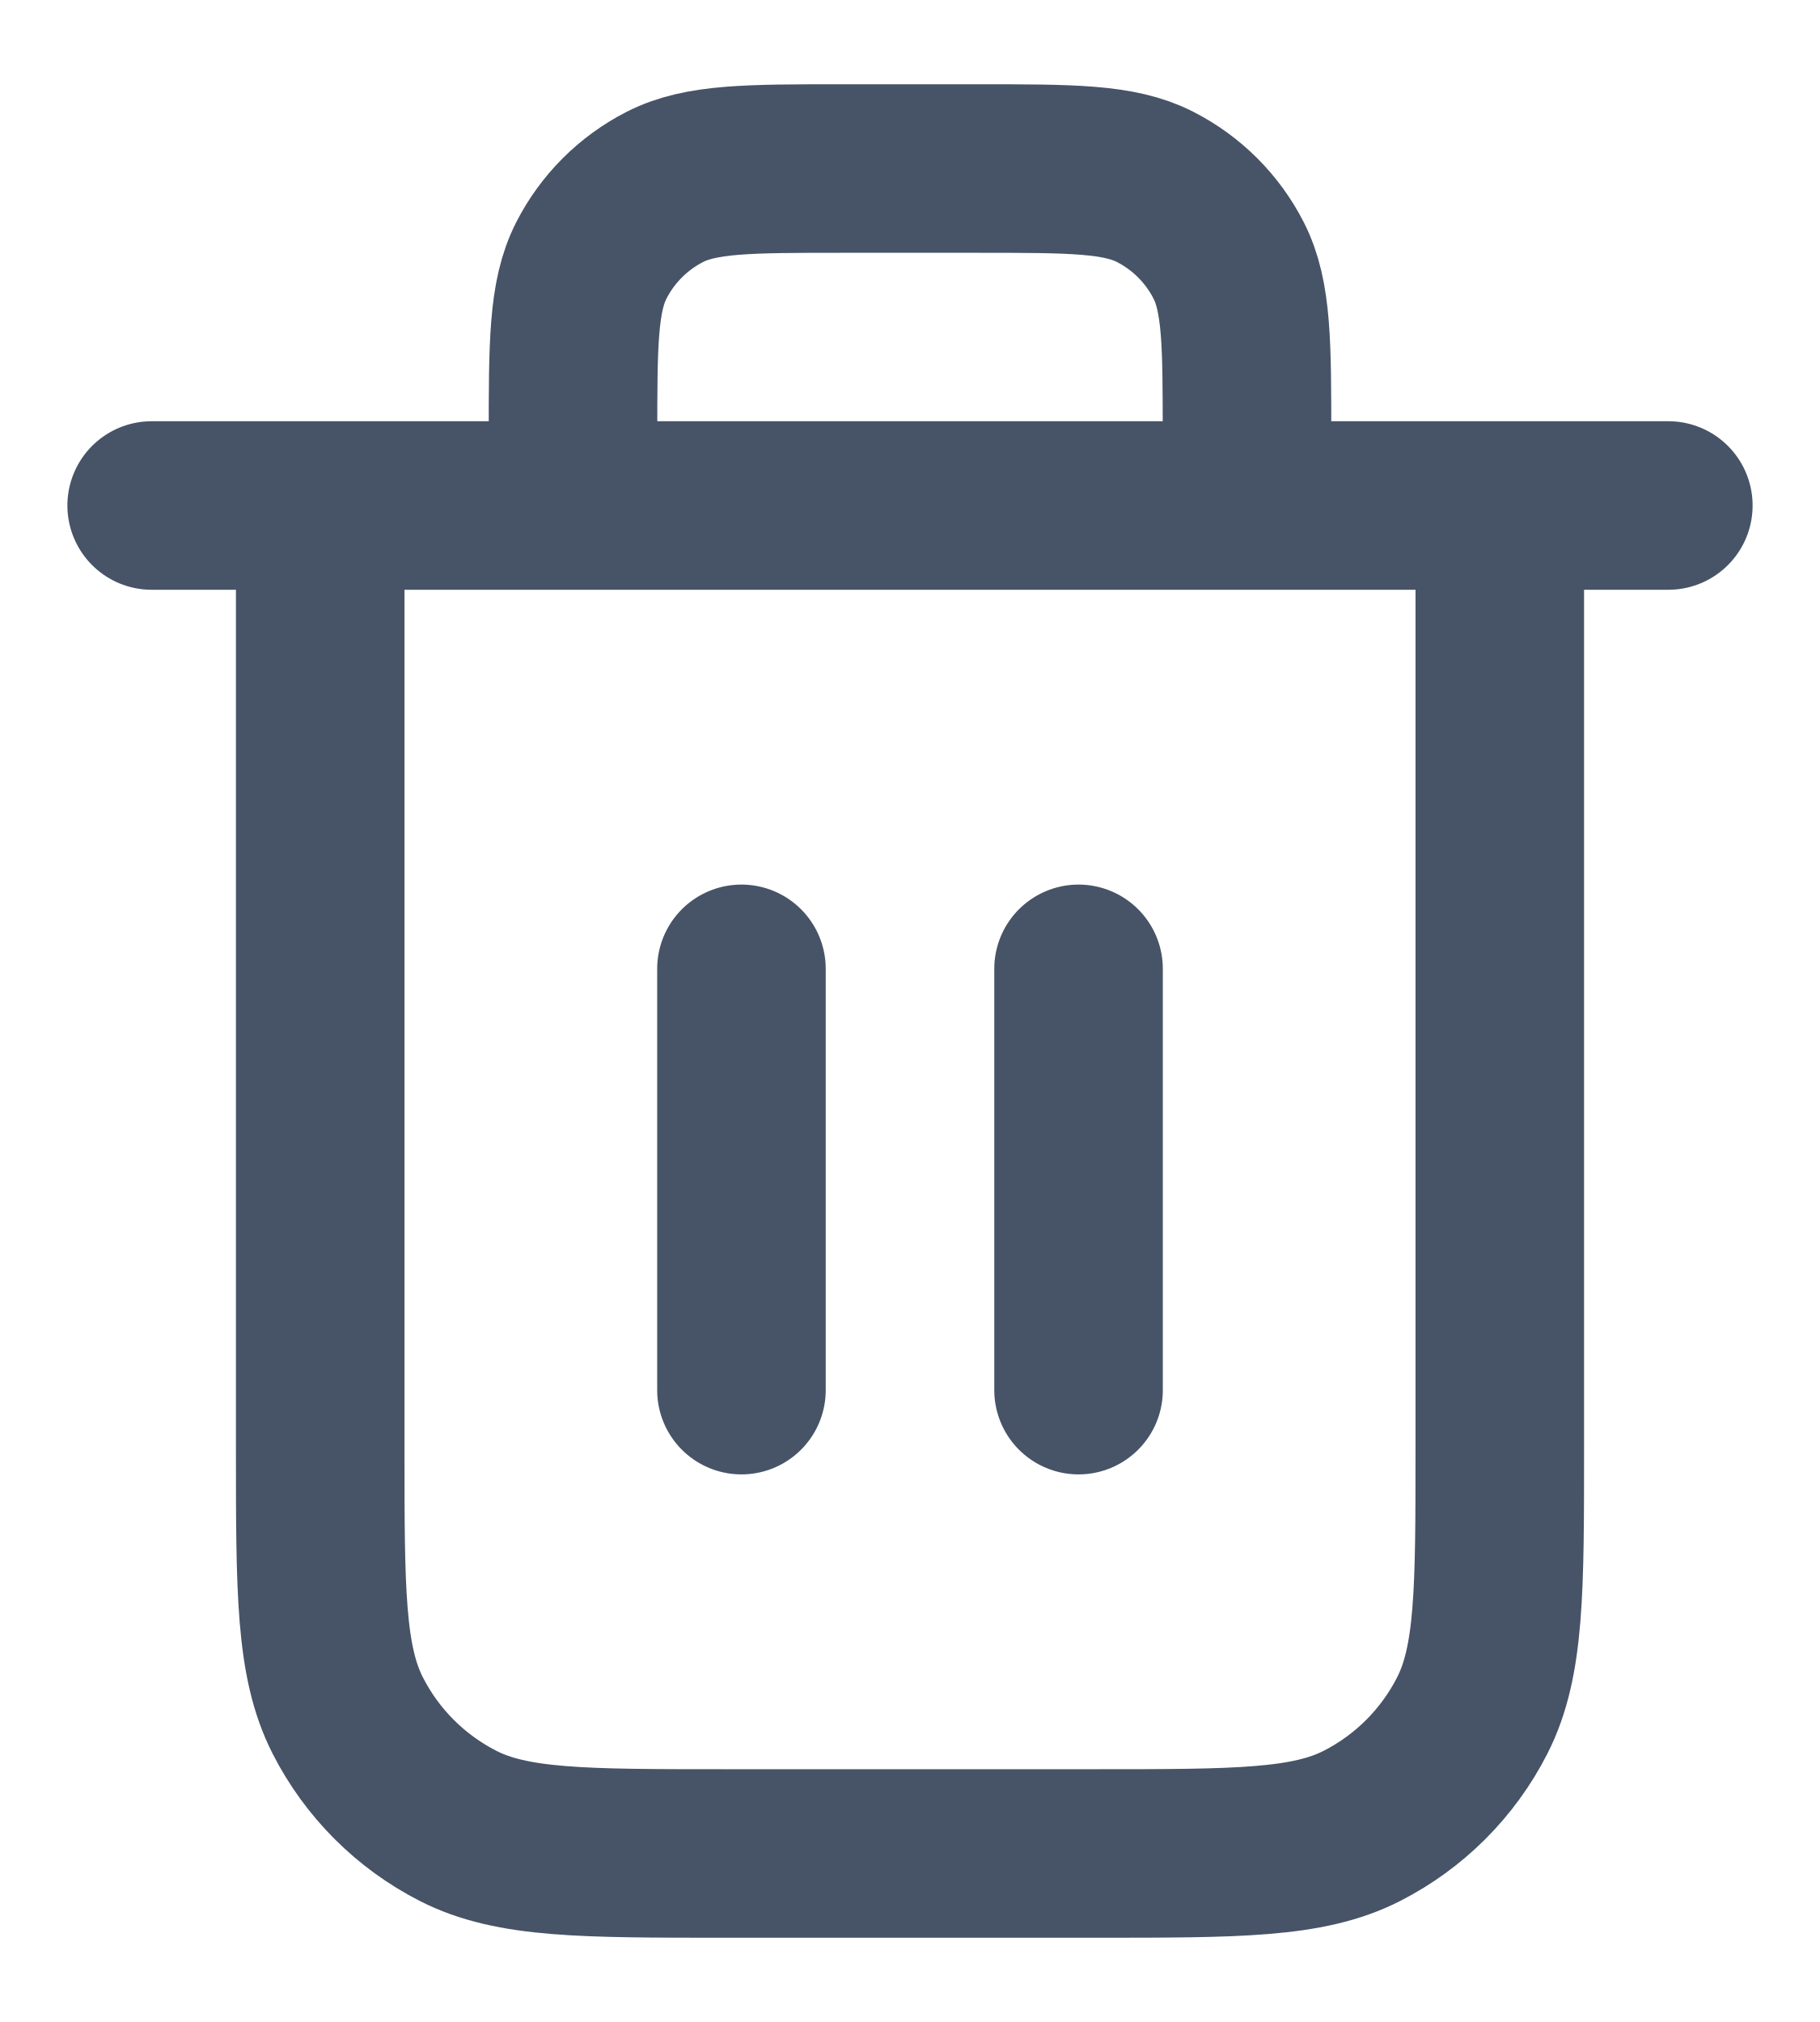
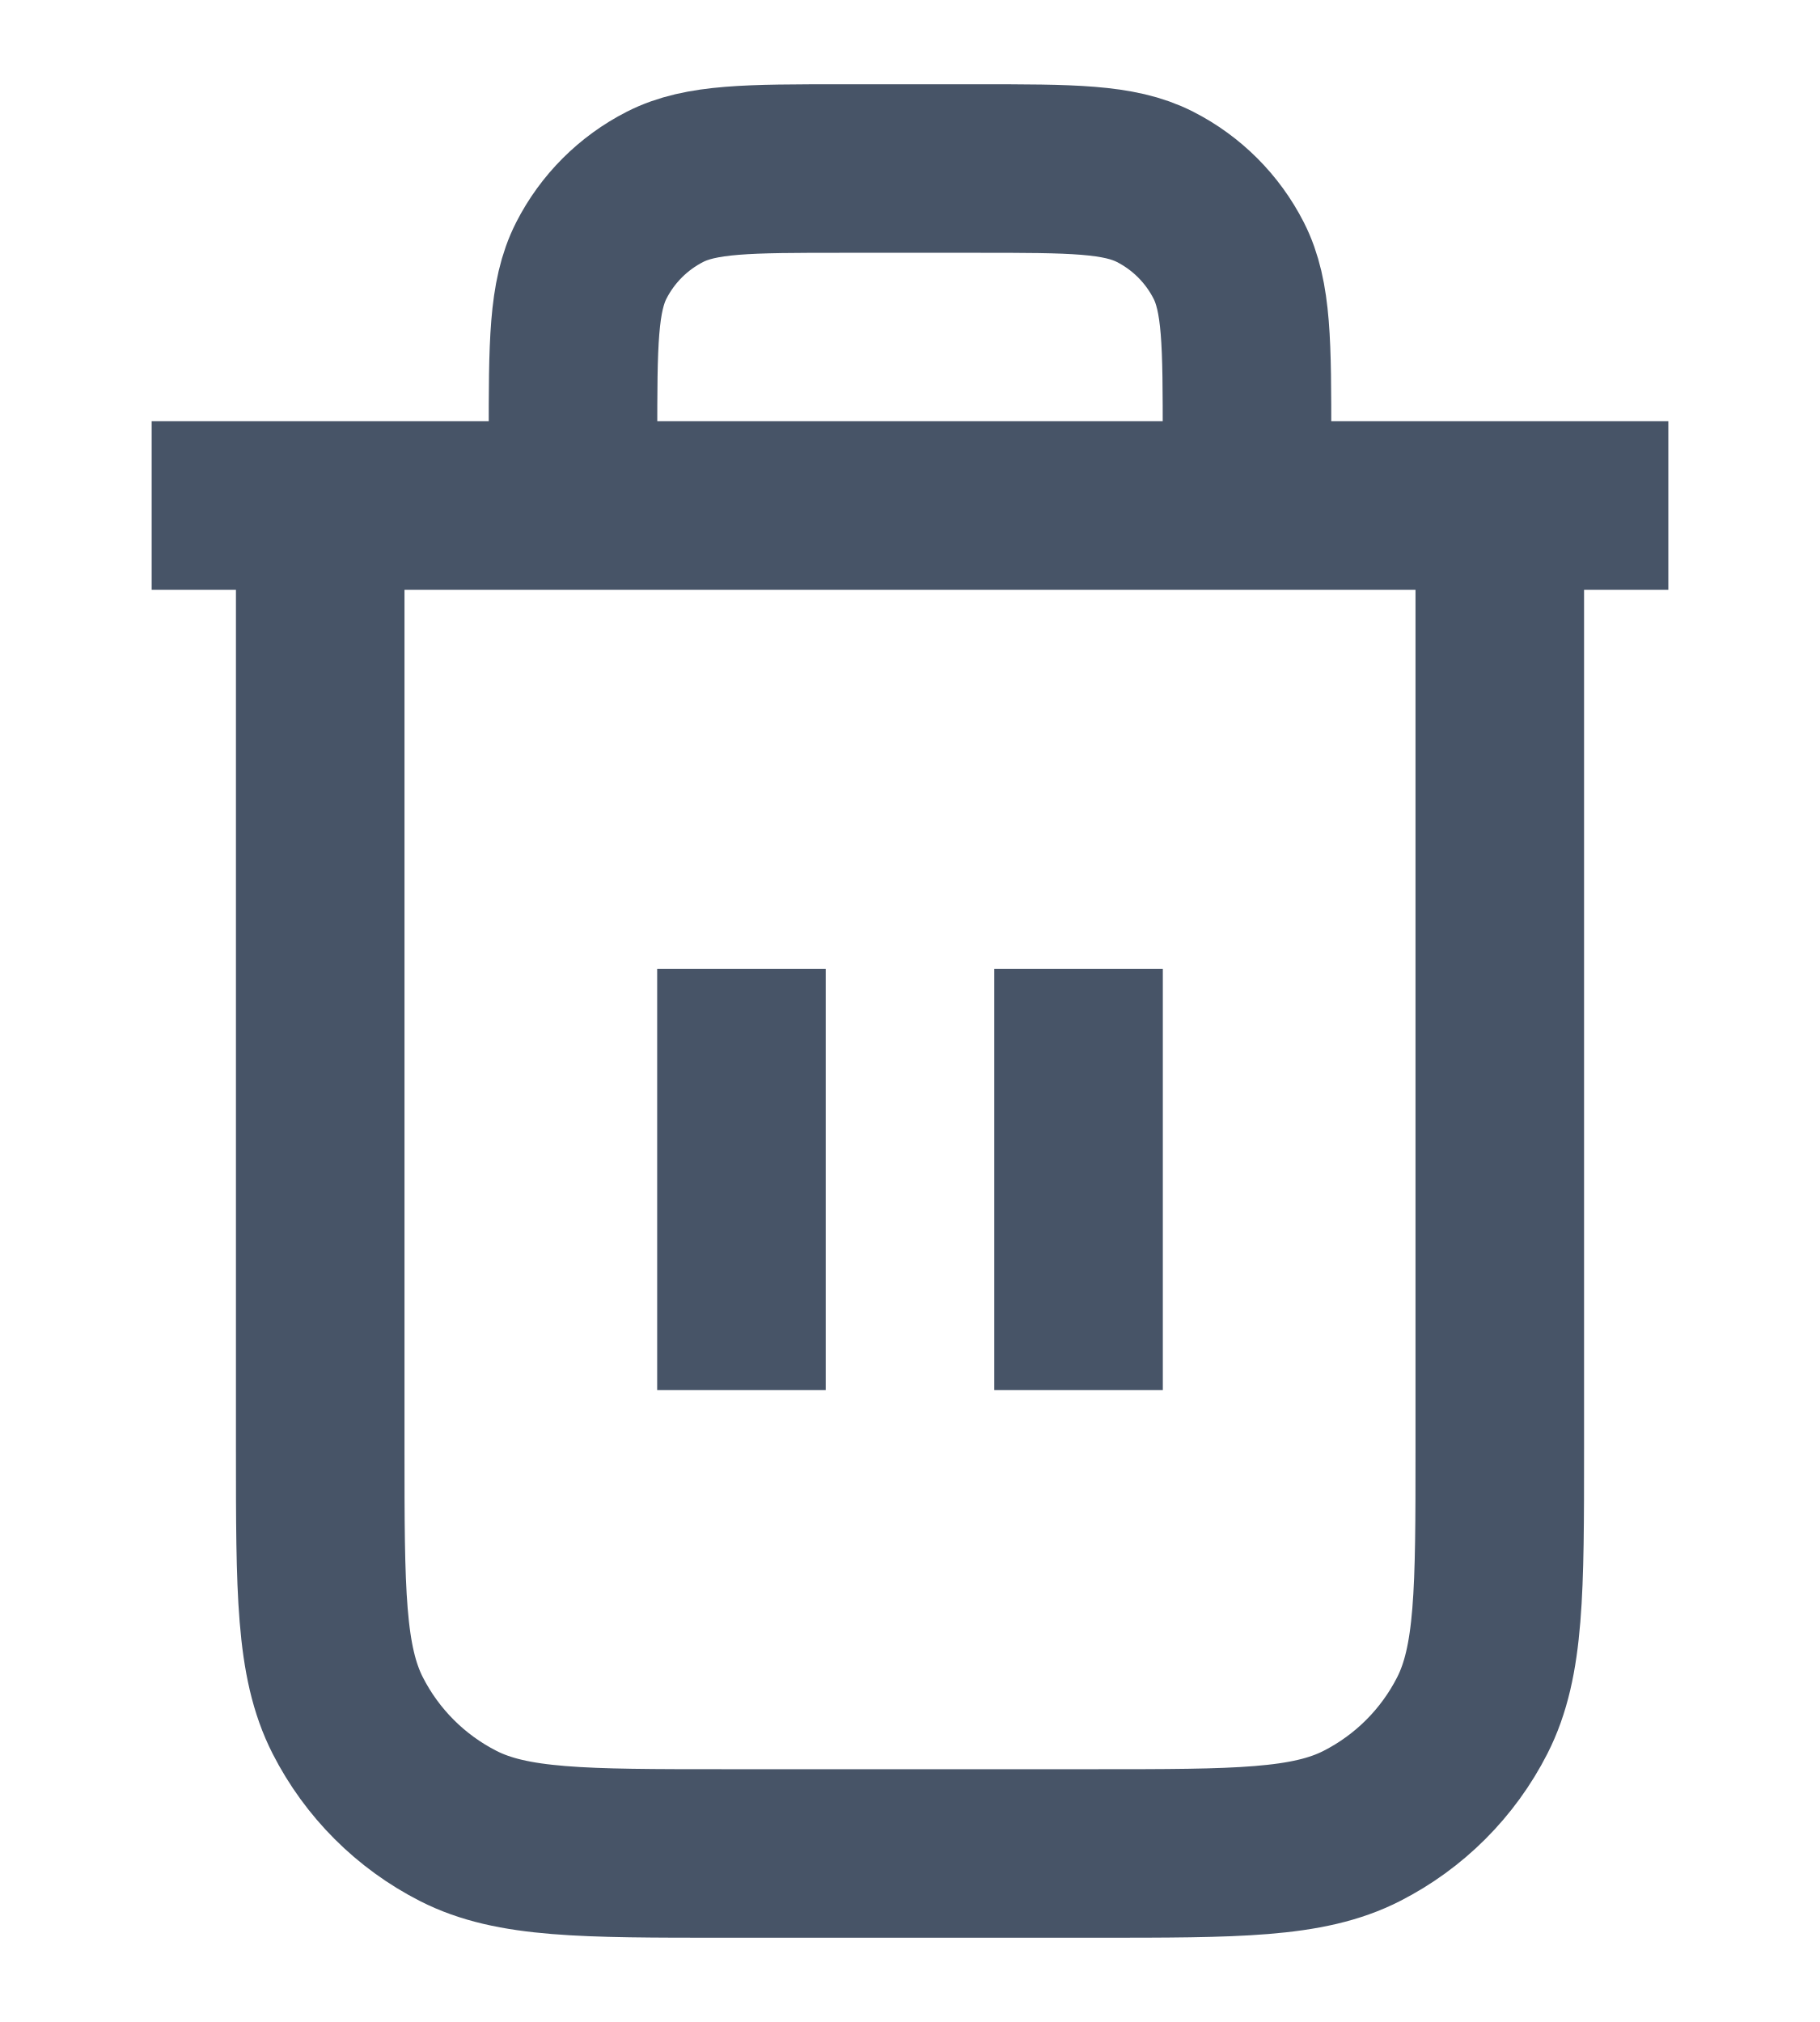
<svg xmlns="http://www.w3.org/2000/svg" width="18" height="20" viewBox="0 0 18 20" fill="none">
-   <path d="M12.333 5V4.333C12.333 3.4 12.333 2.933 12.152 2.577C11.992 2.263 11.737 2.008 11.423 1.848C11.067 1.667 10.6 1.667 9.667 1.667H8.333C7.4 1.667 6.933 1.667 6.577 1.848C6.263 2.008 6.008 2.263 5.848 2.577C5.667 2.933 5.667 3.4 5.667 4.333V5M7.333 9.583V13.75M10.667 9.583V13.75M1.5 5H16.5M14.833 5V14.333C14.833 15.733 14.833 16.433 14.561 16.968C14.321 17.439 13.939 17.821 13.468 18.061C12.934 18.333 12.233 18.333 10.833 18.333H7.167C5.767 18.333 5.066 18.333 4.532 18.061C4.061 17.821 3.679 17.439 3.439 16.968C3.167 16.433 3.167 15.733 3.167 14.333V5" stroke="#475467" stroke-width="1.667" stroke-linecap="round" stroke-linejoin="round" />
+   <path d="M12.333 5V4.333C12.333 3.4 12.333 2.933 12.152 2.577C11.992 2.263 11.737 2.008 11.423 1.848C11.067 1.667 10.6 1.667 9.667 1.667H8.333C7.4 1.667 6.933 1.667 6.577 1.848C6.263 2.008 6.008 2.263 5.848 2.577C5.667 2.933 5.667 3.4 5.667 4.333V5M7.333 9.583V13.75M10.667 9.583V13.75M1.5 5H16.5M14.833 5V14.333C14.833 15.733 14.833 16.433 14.561 16.968C14.321 17.439 13.939 17.821 13.468 18.061C12.934 18.333 12.233 18.333 10.833 18.333H7.167C5.767 18.333 5.066 18.333 4.532 18.061C4.061 17.821 3.679 17.439 3.439 16.968C3.167 16.433 3.167 15.733 3.167 14.333V5" stroke="#475467" stroke-width="1.667" strokeLinecap="round" strokeLinejoin="round" />
</svg>
